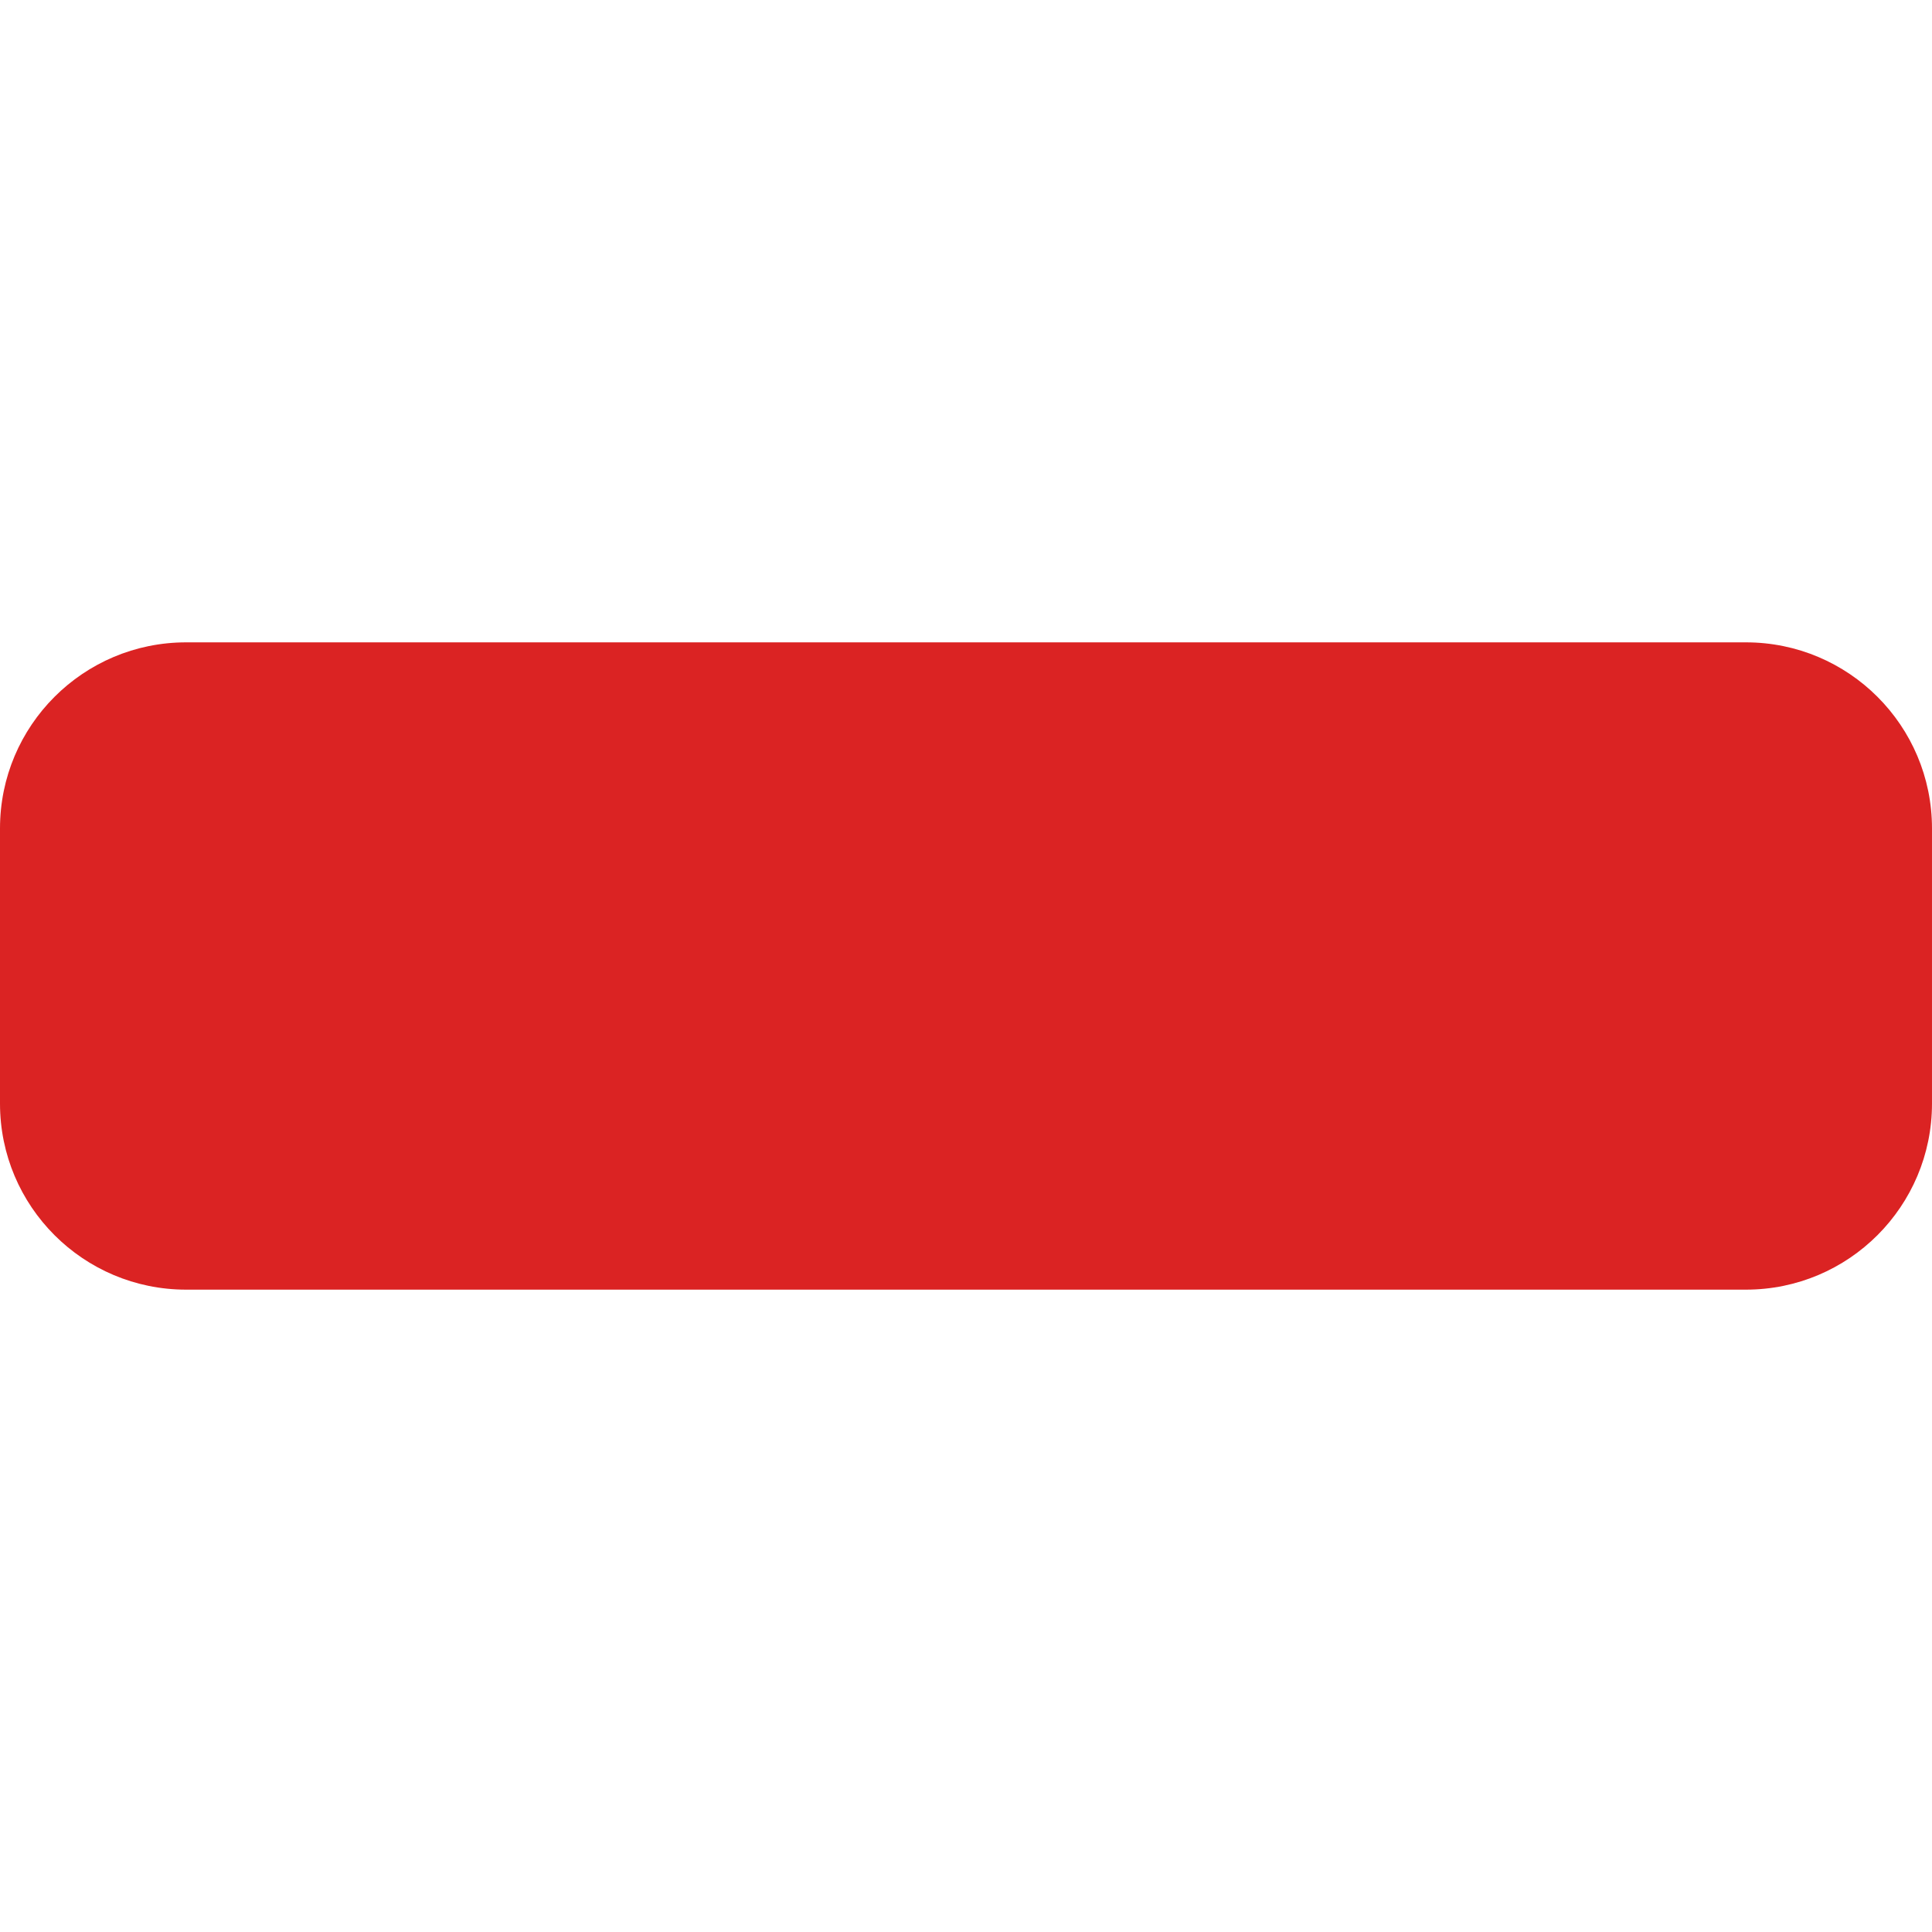
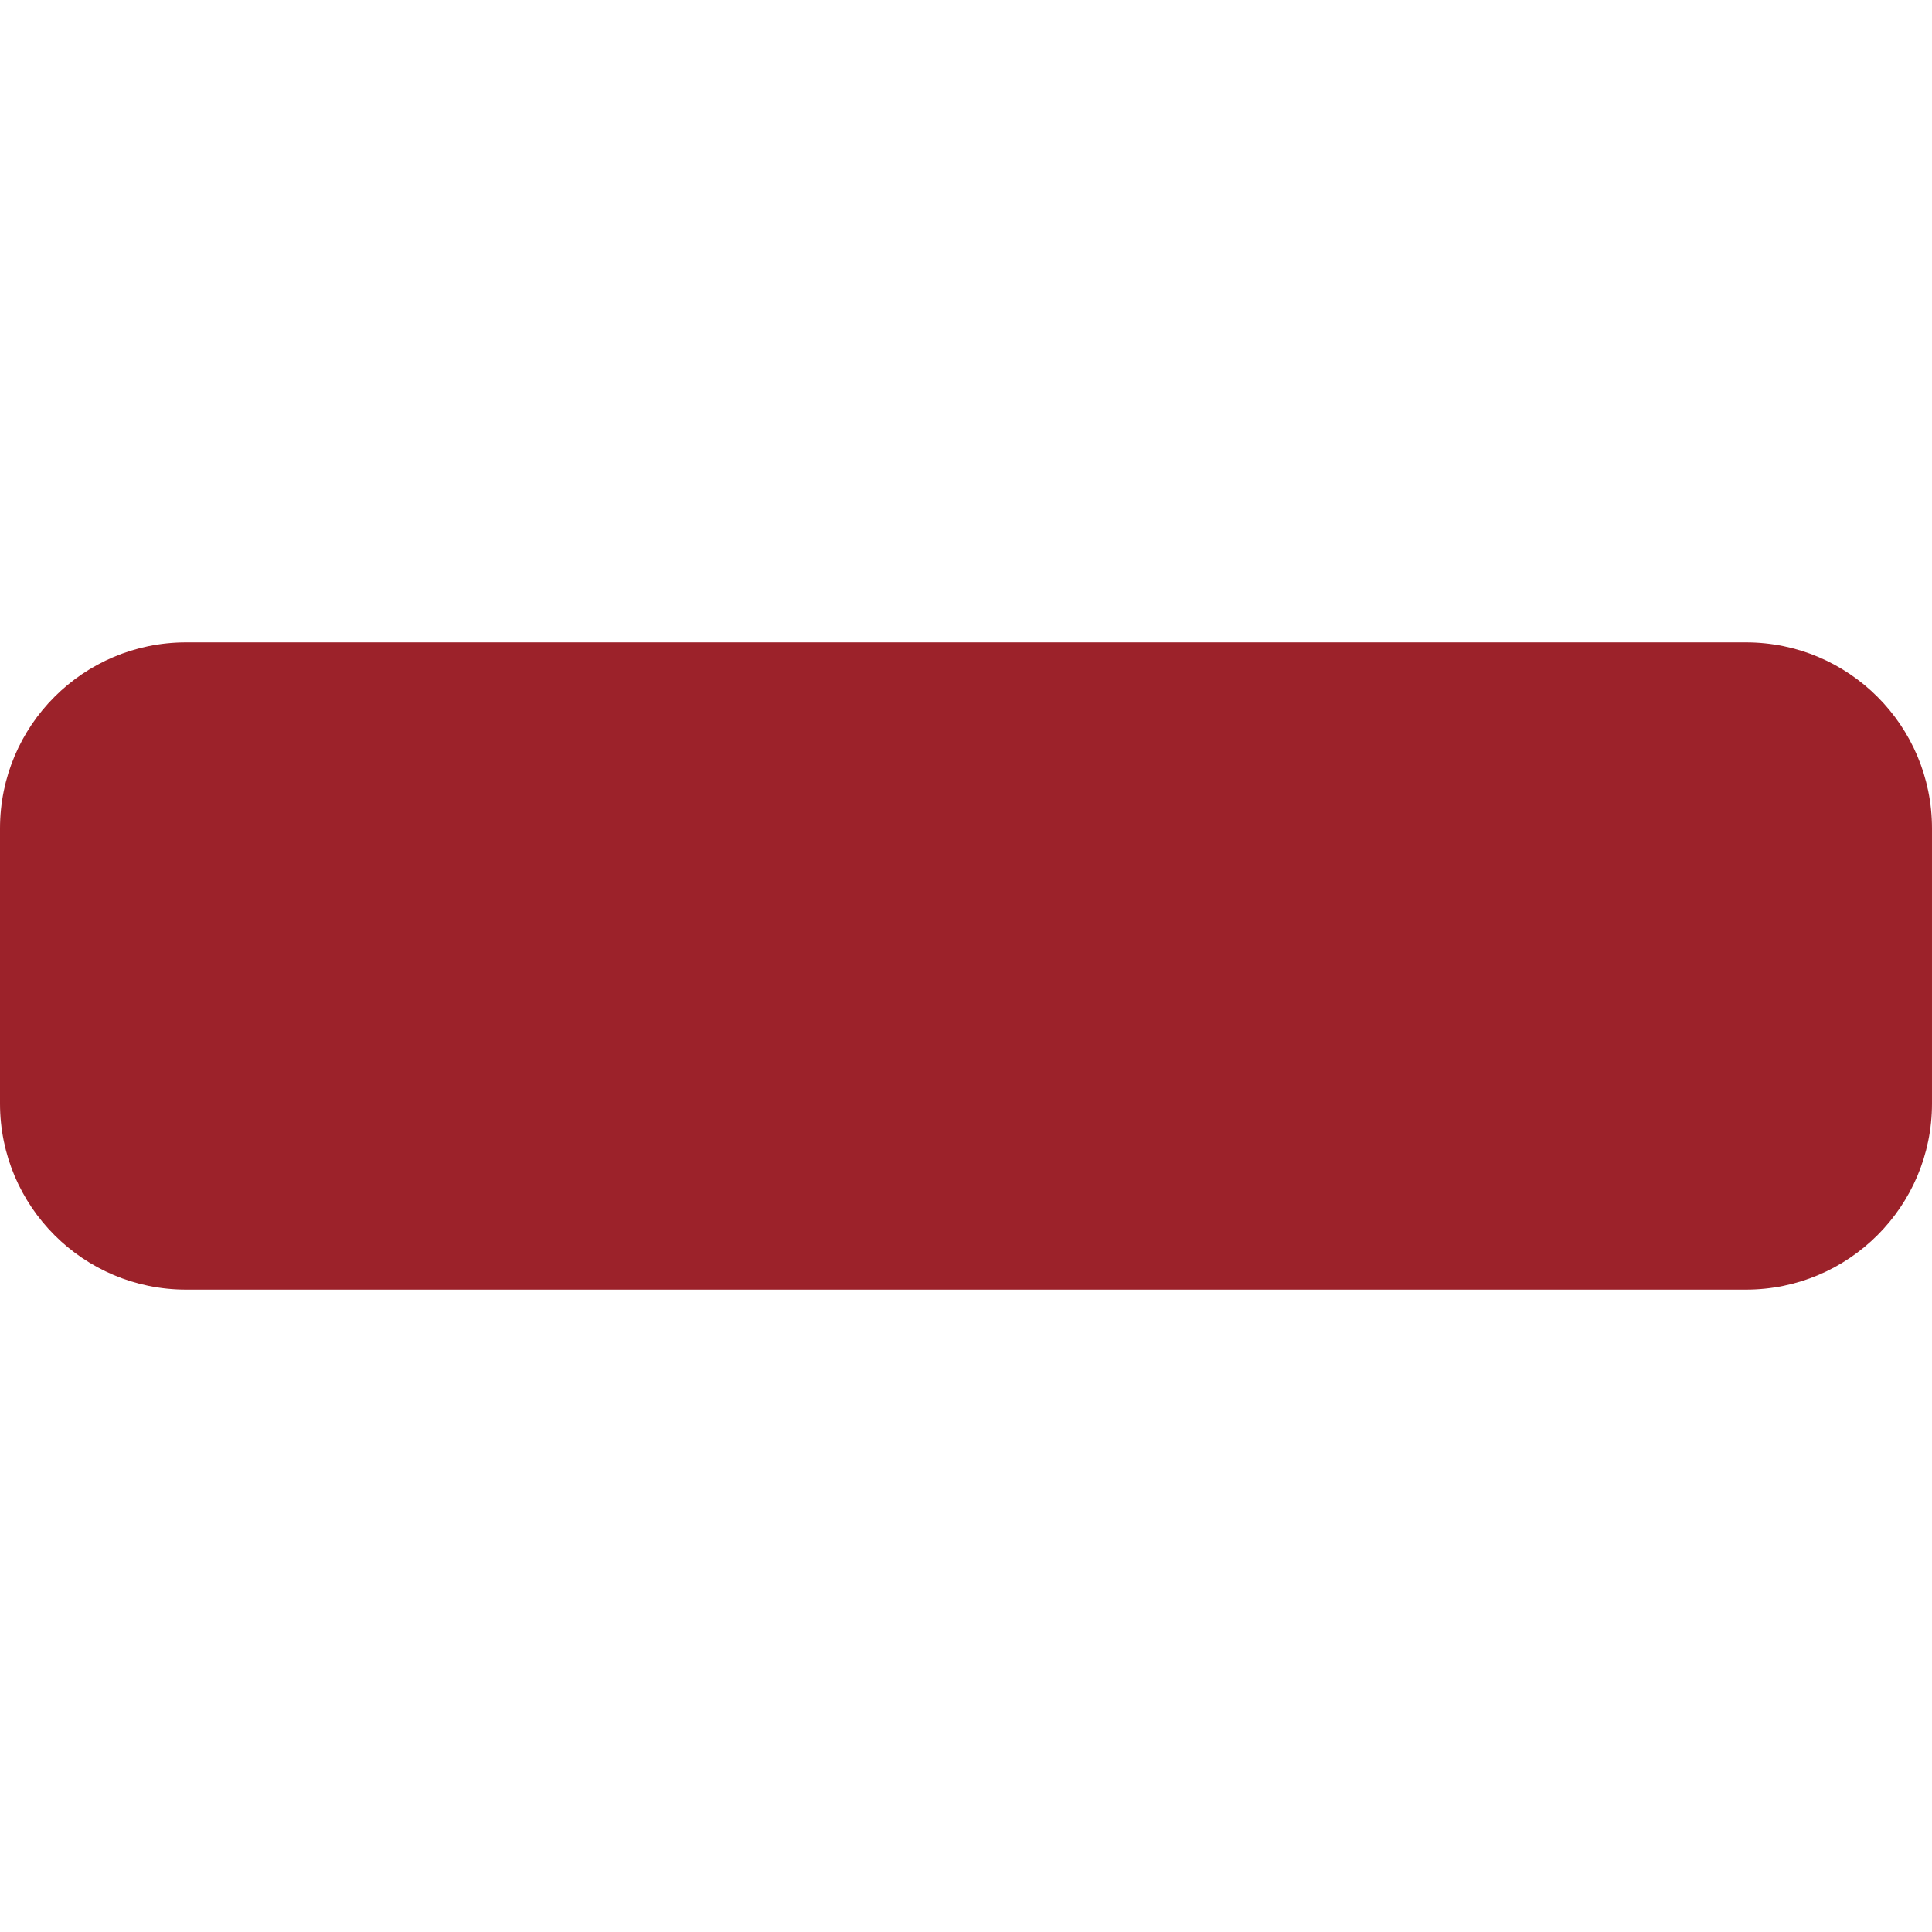
<svg xmlns="http://www.w3.org/2000/svg" version="1.1" x="0px" y="0px" viewBox="0 0 4000 4000" style="enable-background:new 0 0 4000 4000;" xml:space="preserve">
  <style type="text/css">
	.st0{display:none;}
	.st1{display:inline;fill:#E7ECED;}
- 	.st2{display:inline;fill:#db2323;}
- 	.st3{display:inline;fill:#5fa190;}
- 	.st4{display:inline;fill:#335c50;}
+ 	.st2{display:inline;fill:#9c222a;}
+ 	.st3{display:inline;fill:#36454d;}
+ 	.st4{display:inline;fill:#627f8c;}
	.st5{display:inline;fill:#366DB6;}
	.st6{display:inline;fill:#F6F6F6;}
	.st7{display:inline;}
- 	.st8{fill:#db2323;}
+ 	.st8{fill:#9c222a;}
</style>
  <g id="Main" class="st0">
    <path class="st1" d="M1772.9,2255.66l-158.15,158.14l158.15,158.14c26.96,26.97,26.96,70.55,0,97.51   c-13.46,13.45-31.11,20.2-48.76,20.2c-17.66,0-35.32-6.75-48.76-20.2l-206.9-206.9c-26.97-26.96-26.97-70.55,0-97.51l206.9-206.9   c26.9-26.97,70.62-26.97,97.52,0C1799.86,2185.11,1799.86,2228.69,1772.9,2255.66z" />
    <path class="st1" d="M2135.23,2156.84l-137.93,482.75c-8.62,30.34-36.2,50.06-66.27,50.06c-6.28,0-12.62-0.89-18.97-2.61   c-36.62-10.49-57.86-48.69-47.38-85.24l137.93-482.76c10.48-36.62,48.61-57.59,85.24-47.45   C2124.46,2082.08,2145.71,2120.28,2135.23,2156.84z" />
    <path class="st1" d="M2531.51,2462.55l-206.9,206.9c-13.44,13.45-31.1,20.2-48.75,20.2c-17.66,0-35.32-6.75-48.76-20.2   c-26.97-26.97-26.97-70.55,0-97.51l158.14-158.14l-158.14-158.14c-26.97-26.97-26.97-70.56,0-97.52c26.9-26.97,70.61-26.97,97.51,0   l206.9,206.9C2558.48,2392.01,2558.48,2435.59,2531.51,2462.55z" />
    <path class="st1" d="M3152.2,2206.89c-70.9,0-135.45-45.17-155.45-113.17c-20.9-70.97-49.1-112.62-83.86-176.42   c-34-62.41-20.76-140.14,29.52-190.41l111.93-111.93l-255.59-255.58l-111.93,111.93c-50.27,50.27-128,63.51-190.41,29.51   c-63.8-34.76-105.45-62.97-176.41-83.86c-67.93-19.93-113.11-84.48-113.11-155.38v-158.14H1793.1v158.14   c0,70.9-45.17,135.44-113.17,155.44c-70.97,20.9-112.62,49.11-176.42,83.86c-62.41,34-140.14,20.76-190.41-29.51l-111.93-111.93   l-255.59,255.58l111.93,111.93c50.28,50.28,63.52,128,29.52,190.42c-34.76,63.79-62.97,105.44-83.86,176.41   c-19.93,67.93-84.48,113.1-155.38,113.1H689.65v413.8H847.8c70.89,0,135.44,45.17,155.44,113.17   c20.9,70.97,49.1,112.62,83.86,176.41c34,62.42,20.76,140.14-29.52,190.42l-111.93,111.93l255.59,255.58l111.93-111.93   c50.27-50.27,128-63.51,190.41-29.51c63.8,34.76,105.45,62.97,176.42,83.86c67.93,19.93,113.1,84.48,113.1,155.38v158.14h413.79   v-158.14c0-70.9,45.18-135.45,113.18-155.45c70.96-20.89,112.61-49.1,176.41-83.86c62.41-34,140.14-20.75,190.41,29.52   l111.93,111.93l255.59-255.59l-111.93-111.92c-50.27-50.28-63.52-128-29.52-190.42c34.76-63.8,62.97-105.44,83.86-176.41   c19.93-67.93,84.49-113.1,155.38-113.1h158.14v-413.8H3152.2z M2000,3172.41c-418.98,0-758.62-339.64-758.62-758.61   c0-418.98,339.64-758.62,758.62-758.62c418.97,0,758.61,339.64,758.61,758.62C2758.61,2832.77,2418.97,3172.41,2000,3172.41z" />
    <path class="st2" d="M3999.99,653.61v173.98H0v2931.02C0,3891.93,108.07,4000,241.38,4000h3517.23   c133.31,0,241.38-108.07,241.39-241.39V655.17C4000,654.65,4000,654.13,3999.99,653.61z M3310.34,2620.69H3152.2   c-70.89,0-135.45,45.17-155.38,113.1c-20.89,70.97-49.1,112.61-83.86,176.41c-34,62.42-20.75,140.14,29.52,190.42l111.93,111.92   l-255.59,255.59l-111.93-111.93c-50.27-50.27-128-63.52-190.41-29.52c-63.8,34.76-105.45,62.97-176.41,83.86   c-68,20-113.18,84.55-113.18,155.45v158.14H1793.1v-158.14c0-70.9-45.17-135.45-113.1-155.38   c-70.97-20.89-112.62-49.1-176.42-83.86c-62.41-34-140.14-20.76-190.41,29.51l-111.93,111.93l-255.59-255.58l111.93-111.93   c50.28-50.28,63.52-128,29.52-190.42c-34.76-63.79-62.96-105.44-83.86-176.41c-20-68-84.55-113.17-155.44-113.17H689.65v-413.8   h158.14c70.9,0,135.45-45.17,155.38-113.1c20.89-70.97,49.1-112.62,83.86-176.41c34-62.42,20.76-140.14-29.52-190.42   l-111.93-111.93l255.59-255.58l111.93,111.93c50.27,50.27,128,63.51,190.41,29.51c63.8-34.75,105.45-62.96,176.42-83.86   c68-20,113.17-84.54,113.17-155.44v-158.14h413.79v158.14c0,70.9,45.18,135.45,113.11,155.38c70.96,20.89,112.61,49.1,176.41,83.86   c62.41,34,140.14,20.76,190.41-29.51l111.93-111.93l255.59,255.58l-111.93,111.93c-50.28,50.27-63.52,128-29.52,190.41   c34.76,63.8,62.96,105.45,83.86,176.42c20,68,84.55,113.17,155.45,113.17h158.14V2620.69z" />
    <path class="st3" d="M3758.62,0H241.38C108.07,0,0,108.07,0,241.39v586.2h3999.99v-586.2C3999.99,108.07,3891.92,0,3758.62,0z    M551.72,551.72H275.86V275.86h275.86V551.72z M1103.44,551.72H827.58V275.86h275.86V551.72z M1655.17,551.72h-275.86V275.86   h275.86V551.72z" />
    <rect x="275.86" y="275.86" class="st4" width="275.86" height="275.86" />
    <rect x="827.58" y="275.86" class="st4" width="275.86" height="275.86" />
    <rect x="1379.31" y="275.86" class="st4" width="275.86" height="275.86" />
    <path class="st5" d="M1772.9,2255.66l-158.15,158.14l158.15,158.14c26.96,26.97,26.96,70.55,0,97.51   c-13.46,13.45-31.11,20.2-48.76,20.2c-17.66,0-35.32-6.75-48.76-20.2l-206.9-206.9c-26.97-26.96-26.97-70.55,0-97.51l206.9-206.9   c26.9-26.97,70.62-26.97,97.52,0C1799.86,2185.11,1799.86,2228.69,1772.9,2255.66z" />
    <path class="st5" d="M2135.23,2156.84l-137.93,482.75c-8.62,30.34-36.2,50.06-66.27,50.06c-6.28,0-12.62-0.89-18.97-2.61   c-36.62-10.49-57.86-48.69-47.38-85.24l137.93-482.76c10.48-36.62,48.61-57.59,85.24-47.45   C2124.46,2082.08,2145.71,2120.28,2135.23,2156.84z" />
    <path class="st5" d="M2531.51,2365.04c26.97,26.97,26.97,70.55,0,97.51l-206.9,206.9c-13.44,13.45-31.1,20.2-48.75,20.2   c-17.66,0-35.32-6.75-48.76-20.2c-26.97-26.97-26.97-70.55,0-97.51l158.14-158.14l-158.14-158.14c-26.97-26.97-26.97-70.56,0-97.52   c26.9-26.97,70.61-26.97,97.51,0L2531.51,2365.04z" />
    <path class="st6" d="M3152.2,2206.89c-70.9,0-135.45-45.17-155.45-113.17c-20.9-70.97-49.1-112.62-83.86-176.42   c-34-62.41-20.76-140.14,29.52-190.41l111.93-111.93l-255.59-255.58l-111.93,111.93c-50.27,50.27-128,63.51-190.41,29.51   c-63.8-34.76-105.45-62.97-176.41-83.86c-67.93-19.93-113.11-84.48-113.11-155.38v-158.14H1793.1v158.14   c0,70.9-45.17,135.44-113.17,155.44c-70.97,20.9-112.62,49.11-176.42,83.86c-62.41,34-140.14,20.76-190.41-29.51l-111.93-111.93   l-255.59,255.58l111.93,111.93c50.28,50.28,63.52,128,29.52,190.42c-34.76,63.79-62.97,105.44-83.86,176.41   c-19.93,67.93-84.48,113.1-155.38,113.1H689.65v413.8H847.8c70.89,0,135.44,45.17,155.44,113.17   c20.9,70.97,49.1,112.62,83.86,176.41c34,62.42,20.76,140.14-29.52,190.42l-111.93,111.93l255.59,255.58l111.93-111.93   c50.27-50.27,128-63.51,190.41-29.51c63.8,34.76,105.45,62.97,176.42,83.86c67.93,19.93,113.1,84.48,113.1,155.38v158.14h413.79   v-158.14c0-70.9,45.18-135.45,113.18-155.45c70.96-20.89,112.61-49.1,176.41-83.86c62.41-34,140.14-20.75,190.41,29.52   l111.93,111.93l255.59-255.59l-111.93-111.92c-50.27-50.28-63.52-128-29.52-190.42c34.76-63.8,62.97-105.44,83.86-176.41   c19.93-67.93,84.49-113.1,155.38-113.1h158.14v-413.8H3152.2z M2000,3172.41c-418.98,0-758.62-339.64-758.62-758.61   c0-418.98,339.64-758.62,758.62-758.62c418.97,0,758.61,339.64,758.61,758.62C2758.61,2832.77,2418.97,3172.41,2000,3172.41z" />
    <path class="st3" d="M2000,1655.18c-418.98,0-758.62,339.64-758.62,758.62c0,418.97,339.64,758.61,758.62,758.61   c418.97,0,758.61-339.64,758.61-758.61C2758.61,1994.82,2418.97,1655.18,2000,1655.18z M1772.9,2571.94   c26.96,26.97,26.96,70.55,0,97.51c-13.46,13.45-31.11,20.2-48.76,20.2c-17.66,0-35.32-6.75-48.76-20.2l-206.9-206.9   c-26.97-26.96-26.97-70.55,0-97.51l206.9-206.9c26.9-26.97,70.62-26.97,97.52,0c26.96,26.97,26.96,70.55,0,97.52l-158.15,158.14   L1772.9,2571.94z M2135.23,2156.84l-137.93,482.75c-8.62,30.34-36.2,50.06-66.27,50.06c-6.28,0-12.62-0.89-18.97-2.61   c-36.62-10.49-57.86-48.69-47.38-85.24l137.93-482.76c10.48-36.62,48.61-57.59,85.24-47.45   C2124.46,2082.08,2145.71,2120.28,2135.23,2156.84z M2531.51,2462.55l-206.9,206.9c-13.44,13.45-31.1,20.2-48.75,20.2   c-17.66,0-35.32-6.75-48.76-20.2c-26.97-26.97-26.97-70.55,0-97.51l158.14-158.14l-158.14-158.14c-26.97-26.97-26.97-70.56,0-97.52   c26.9-26.97,70.61-26.97,97.51,0l206.9,206.9C2558.48,2392.01,2558.48,2435.59,2531.51,2462.55z" />
    <path class="st4" d="M1772.9,2255.66l-158.15,158.14l158.15,158.14c26.96,26.97,26.96,70.55,0,97.51   c-13.46,13.45-31.11,20.2-48.76,20.2c-17.66,0-35.32-6.75-48.76-20.2l-206.9-206.9c-26.97-26.96-26.97-70.55,0-97.51l206.9-206.9   c26.9-26.97,70.62-26.97,97.52,0C1799.86,2185.11,1799.86,2228.69,1772.9,2255.66z" />
    <path class="st4" d="M2135.23,2156.84l-137.93,482.75c-8.62,30.34-36.2,50.06-66.27,50.06c-6.28,0-12.62-0.89-18.97-2.61   c-36.62-10.49-57.86-48.69-47.38-85.24l137.93-482.76c10.48-36.62,48.61-57.59,85.24-47.45   C2124.46,2082.08,2145.71,2120.28,2135.23,2156.84z" />
    <path class="st4" d="M2531.51,2462.55l-206.9,206.9c-13.44,13.45-31.1,20.2-48.75,20.2c-17.66,0-35.32-6.75-48.76-20.2   c-26.97-26.97-26.97-70.55,0-97.51l158.14-158.14l-158.14-158.14c-26.97-26.97-26.97-70.56,0-97.52c26.9-26.97,70.61-26.97,97.51,0   l206.9,206.9C2558.48,2392.01,2558.48,2435.59,2531.51,2462.55z" />
  </g>
  <g id="Quitter" class="st0">
    <g class="st7">
      <path class="st8" d="M3887.46,1174.77c70.65-66,111.26-158.28,112.52-254.96c1.01-96.8-37.84-189.83-107.11-257.47l-480.5-469.81    c-67.26-65.75-157.9-102.08-252.19-100.95c-94.04,1.13-183.67,39.48-249.17,106.86l-904.79,927.42l-892.1-929.31    c-70.28-73.29-166.58-115.54-268.03-117.55c-101.45-2.14-199.64,36.33-272.68,106.61l-464.53,446.3    C38.97,698.92-0.25,791.45,0,888.38c0.25,96.8,39.98,189.21,110.13,255.96l973.81,926.29l-862.18,883.55    c-131.5,134.64-134.64,348.74-7.29,487.66l335.67,364.71c63.99,69.9,153.12,110.76,247.67,114.28    c94.41,3.52,186.44-30.68,255.46-95.42l945.65-884.43l922.65,877.51c68.52,65.25,159.91,100.2,254.45,97.05    c94.54-2.64,183.93-43.25,248.8-112.52l338.31-361.69c128.48-137.91,127.48-352.01-2.89-487.79l-839.8-875.5L3887.46,1174.77z" />
    </g>
  </g>
  <g id="Reduire">
    <path class="st8" d="M0,2284.82v-569.64c0-212.78,172.49-385.26,385.26-385.26h3229.47c212.78,0,385.26,172.49,385.26,385.26   v569.64c0,212.78-172.49,385.26-385.26,385.26H385.26C172.49,2670.08,0,2497.59,0,2284.82z" />
  </g>
  <g id="Agrandir" class="st0">
    <g class="st7">
      <path class="st8" d="M3300,700v2600H700V700H3300 M3614.73,0H385.27C172.49,0,0,172.49,0,385.27v3229.47    C0,3827.51,172.49,4000,385.27,4000h3229.47c212.78,0,385.27-172.49,385.27-385.27V385.27C4000,172.49,3827.51,0,3614.73,0    L3614.73,0z" />
    </g>
  </g>
</svg>
